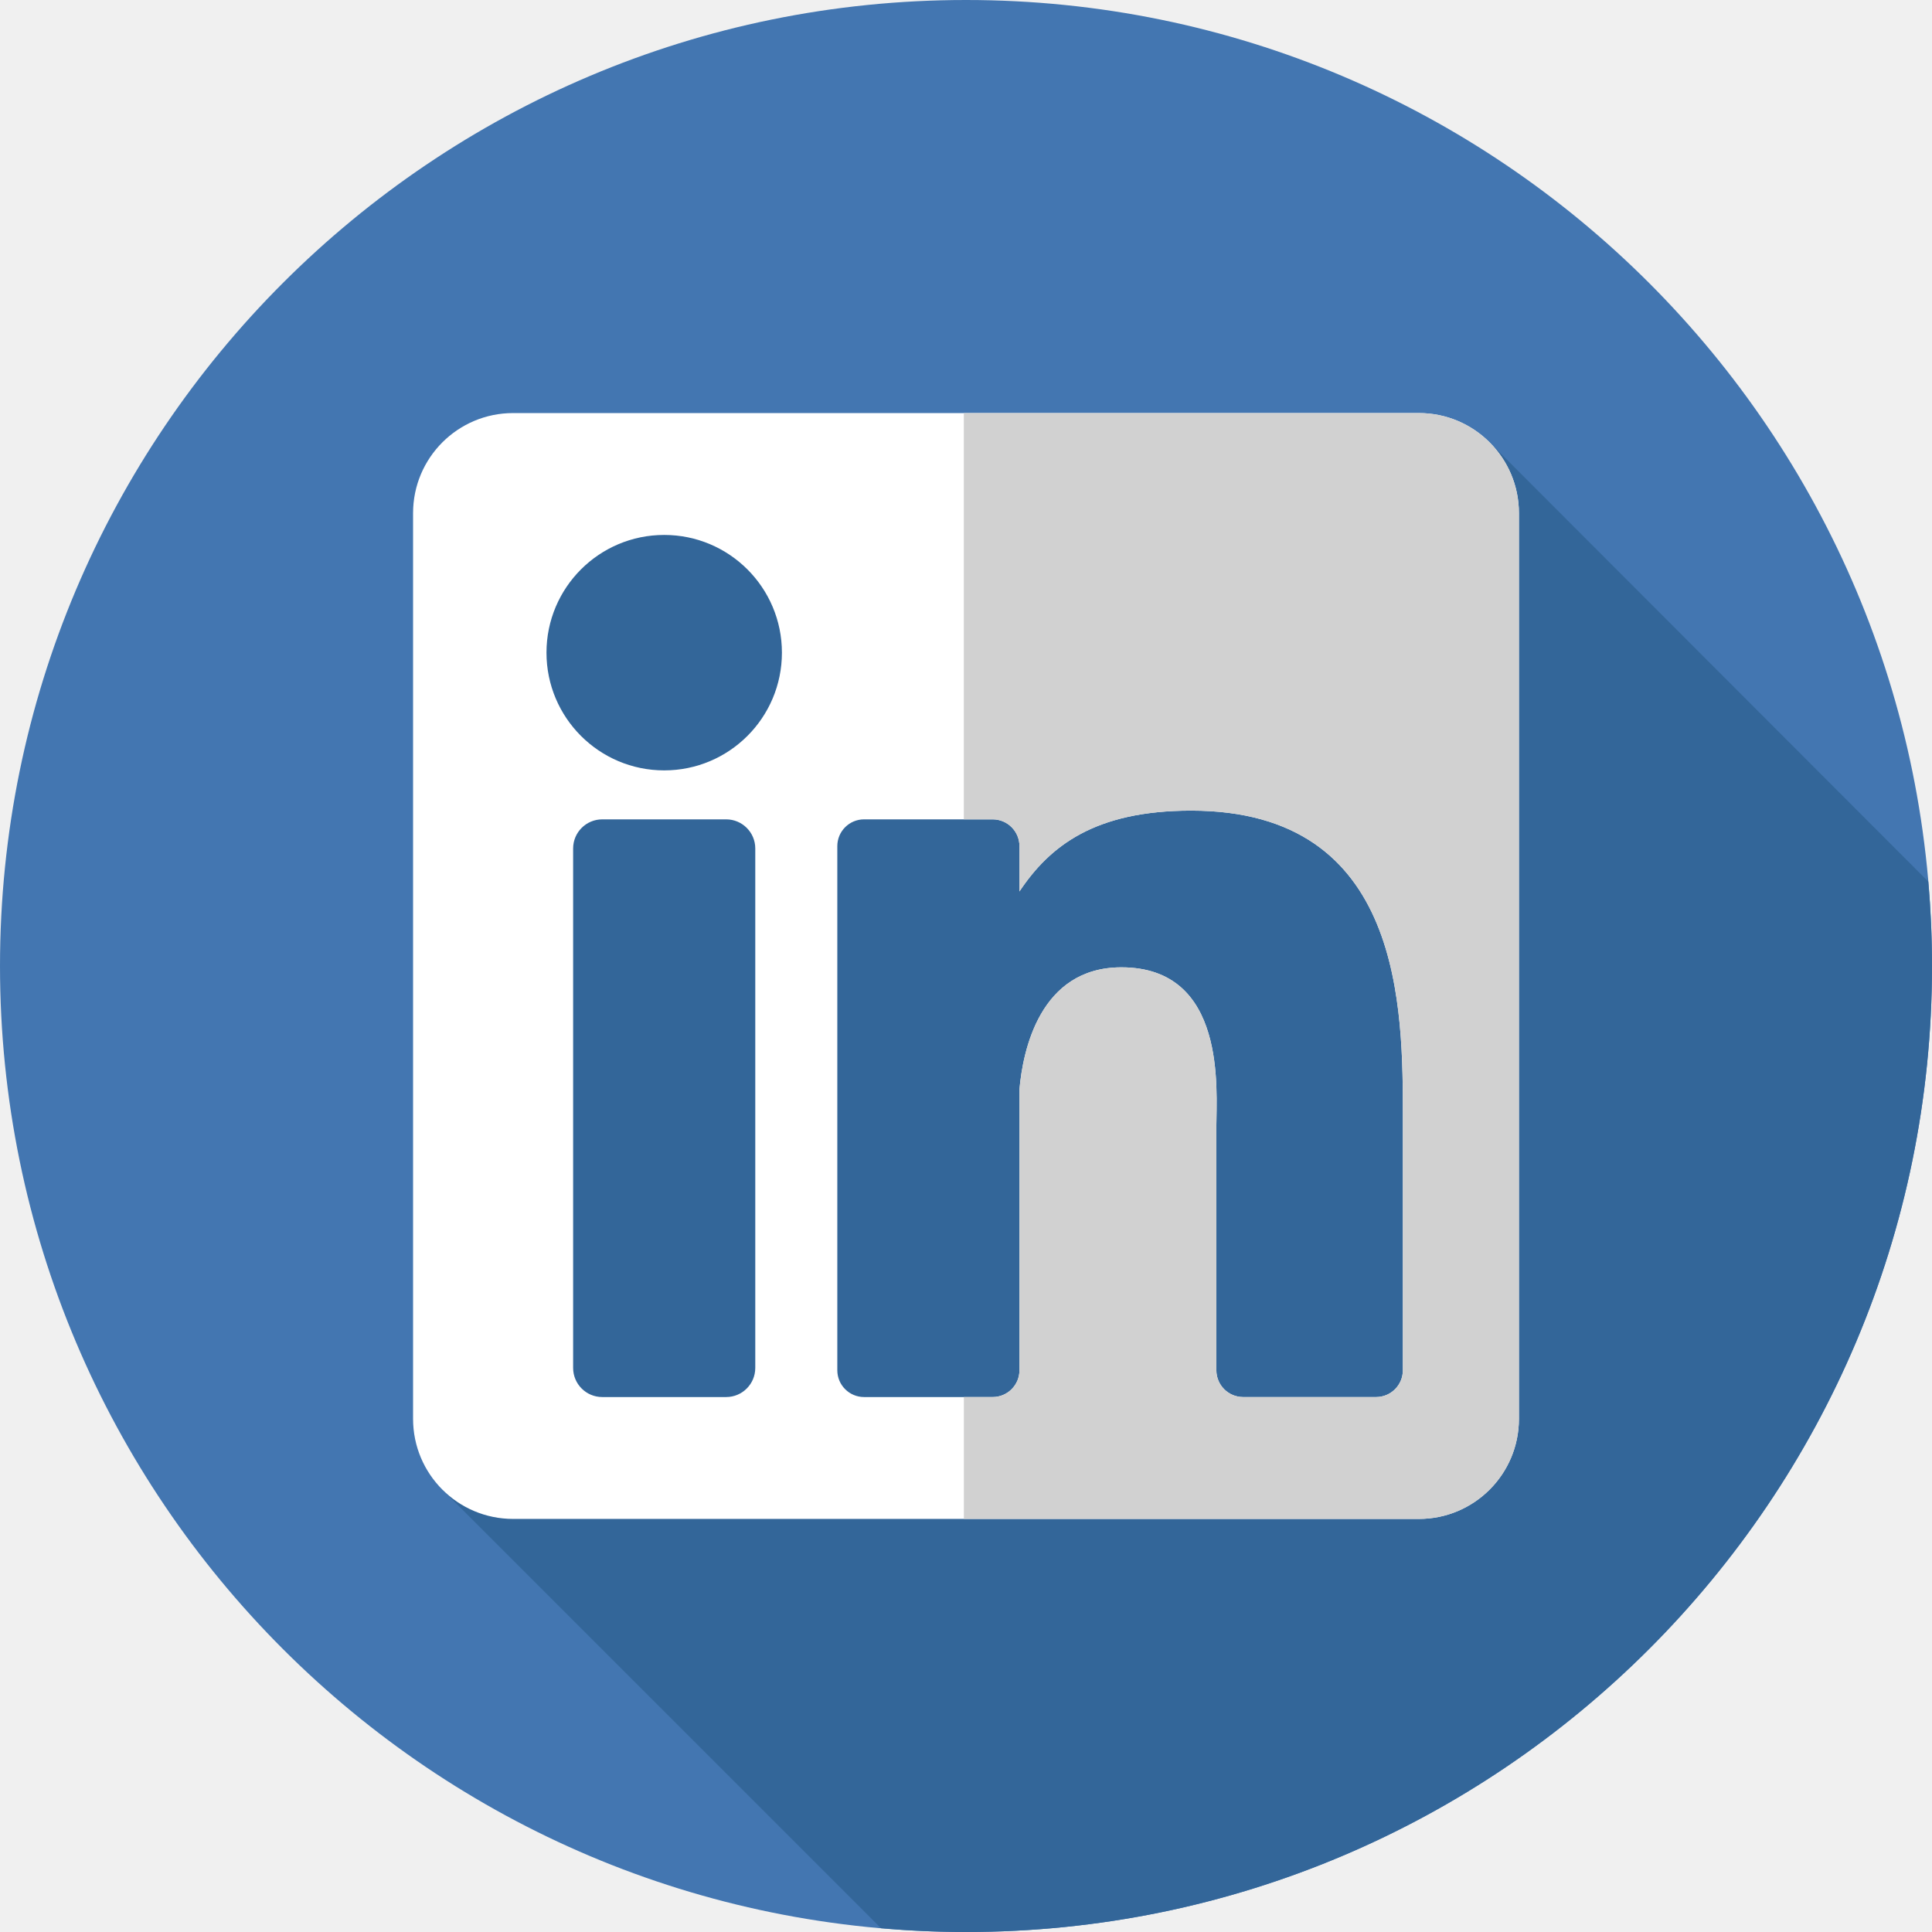
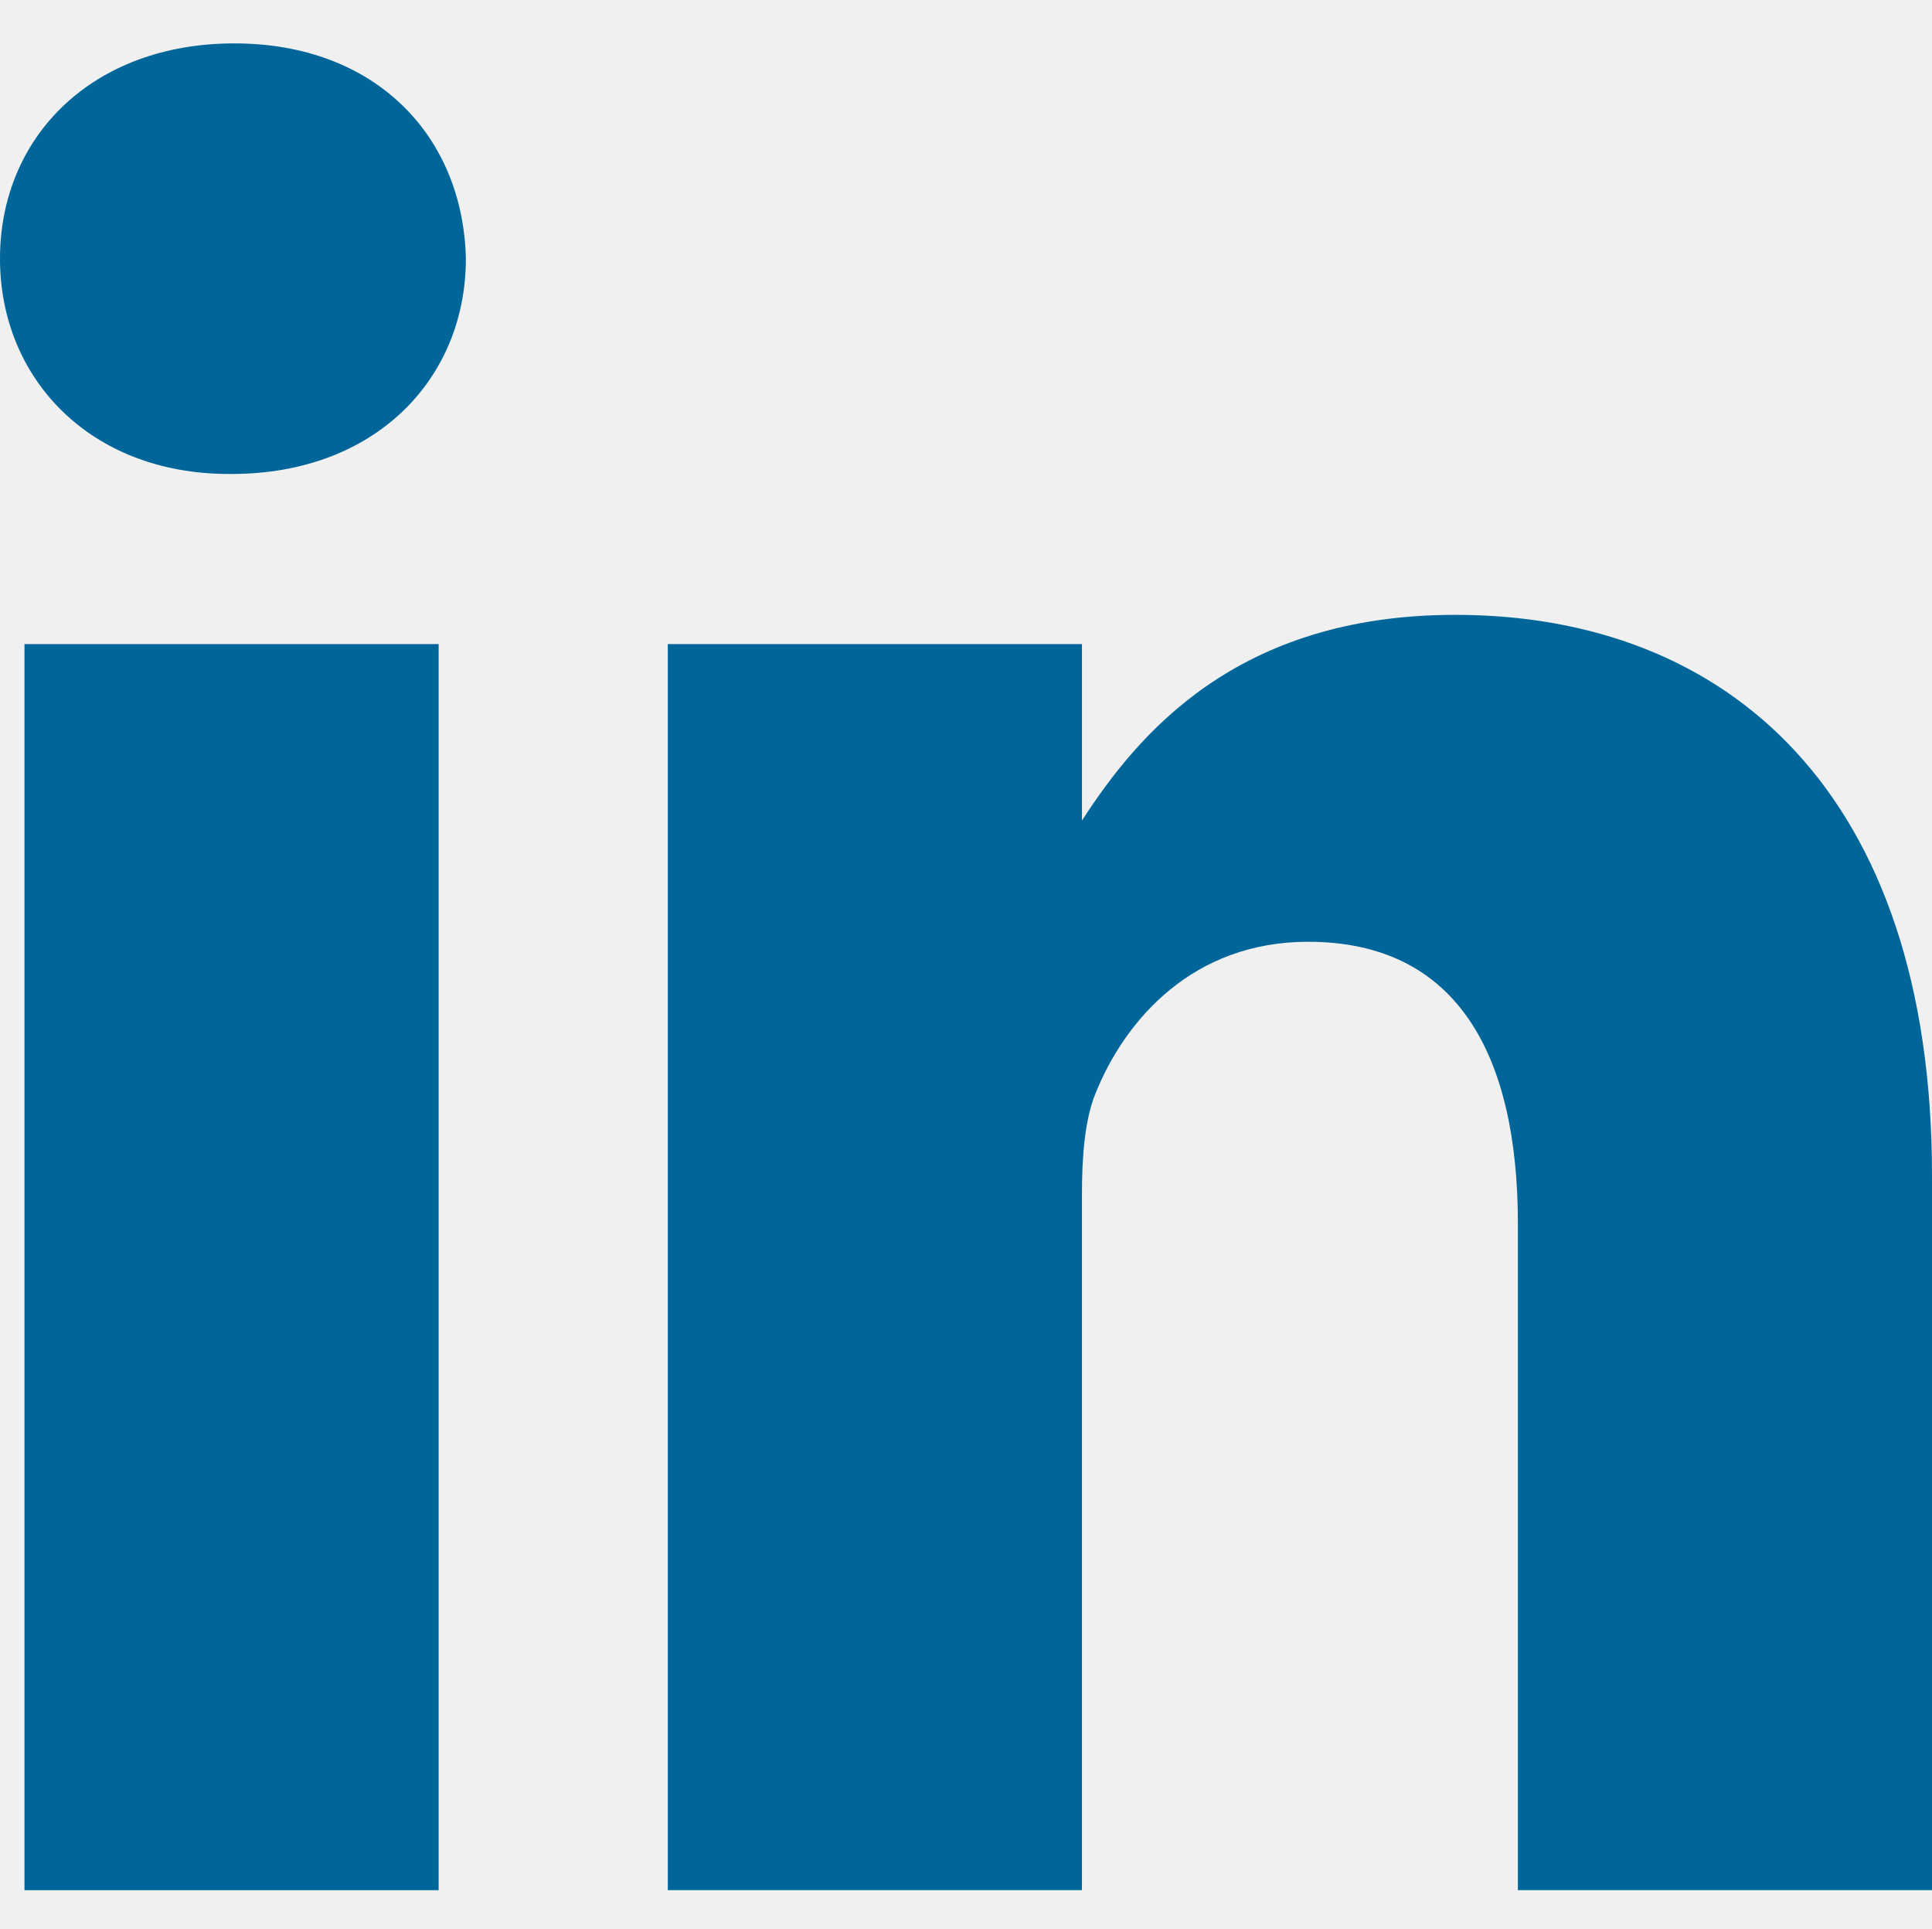
- <svg xmlns="http://www.w3.org/2000/svg" version="1.1" id="Layer_1" x="0px" y="0px" viewBox="0 0 512.002 512.002" style="enable-background:new 0 0 512.002 512.002;" xml:space="preserve">
-   <circle style="fill:#4376B1;" cx="256.001" cy="256" r="256" />
-   <path style="fill:#336699;" d="M511.016,233.634L394.729,117.198c-71.035,9.237-145.27,7.859-216.305,9.511  c-29.306,0-58.613,13.791-53.441,46.545c10.343,65.508,15.515,129.293,3.448,196.525c-1.9,8.545-5.897,17.089-11.117,25.059  L233.48,511.005c7.421,0.646,14.929,0.996,22.519,0.996c141.384,0,256-114.616,256-256  C512.001,248.461,511.656,241.005,511.016,233.634z" />
-   <path style="fill:#FFFFFF;" d="M376.023,109.468H135.979c-14.643,0-26.51,11.867-26.51,26.51V376.02  c0,14.639,11.867,26.51,26.51,26.51h240.042c14.639,0,26.51-11.871,26.51-26.51V135.978  C402.533,121.335,390.662,109.468,376.023,109.468L376.023,109.468z M200.155,362.517c0,4.263-3.453,7.716-7.716,7.716h-32.837  c-4.263,0-7.716-3.455-7.716-7.716V224.856c0-4.263,3.455-7.716,7.716-7.716h32.839c4.263,0,7.716,3.455,7.716,7.716v137.661  H200.155z M176.02,204.162c-17.23,0-31.196-13.969-31.196-31.201c0-17.229,13.965-31.196,31.196-31.196  c17.232,0,31.198,13.969,31.198,31.196C207.218,190.195,193.251,204.162,176.02,204.162L176.02,204.162z M371.773,363.139  c0,3.918-3.175,7.096-7.09,7.096h-35.242c-3.915,0-7.092-3.177-7.092-7.096v-64.574c0-9.63,2.826-42.21-25.172-42.21  c-21.719,0-26.124,22.3-27.008,32.304v74.478c0,3.918-3.175,7.096-7.094,7.096h-34.082c-3.918,0-7.096-3.177-7.096-7.096V224.234  c0-3.918,3.177-7.096,7.096-7.096h34.082c3.918,0,7.094,3.177,7.094,7.096v12.009c8.054-12.085,20.023-21.416,45.502-21.416  c56.425,0,56.105,52.717,56.105,81.686v66.627H371.773z" />
-   <path style="fill:#D1D1D1;" d="M376.023,109.468H255.427v107.67h7.647c3.918,0,7.094,3.177,7.094,7.096v12.009  c8.054-12.085,20.023-21.416,45.503-21.416c56.425,0,56.105,52.717,56.105,81.686v66.625c0,3.918-3.175,7.096-7.09,7.096h-35.242  c-3.915,0-7.092-3.177-7.092-7.096v-64.574c0-9.63,2.826-42.21-25.172-42.21c-21.719,0-26.124,22.3-27.008,32.304v74.478  c0,3.918-3.175,7.096-7.094,7.096h-7.647v32.301h120.596c14.639,0,26.51-11.871,26.51-26.51V135.978  C402.533,121.335,390.662,109.468,376.023,109.468z" />
-   <g>
- </g>
-   <g>
- </g>
-   <g>
- </g>
-   <g>
- </g>
-   <g>
- </g>
-   <g>
- </g>
-   <g>
- </g>
-   <g>
- </g>
-   <g>
- </g>
-   <g>
- </g>
-   <g>
- </g>
-   <g>
- </g>
-   <g>
- </g>
-   <g>
- </g>
-   <g>
- </g>
+ <svg xmlns="http://www.w3.org/2000/svg" viewBox="0 -11 512 511">
+   <g fill="#069">
+     <path d="m6.488 159.684h109.754v330.207h-109.754zm0 0" />
+     <path d="m62.09.5c-37.543 0-62.09 24.652-62.09 57.055 0 31.688 23.816 57.043 60.648 57.043h.715c38.277 0 62.098-25.355 62.098-57.043-.715-32.402-23.82-57.055-61.371-57.055zm0 0" />
+     <path d="m385.645 151.934c-58.234 0-84.328 32.004-98.914 54.508v-46.758h-109.758v330.207h109.754v-184.402c0-9.871.715-19.727 3.613-26.785 7.934-19.715 25.992-40.137 56.312-40.137 39.715 0 55.602 30.281 55.602 74.672v176.652h109.746v-189.336c0-101.426-54.148-148.621-126.355-148.621zm0 0" />
+   </g>
</svg>
